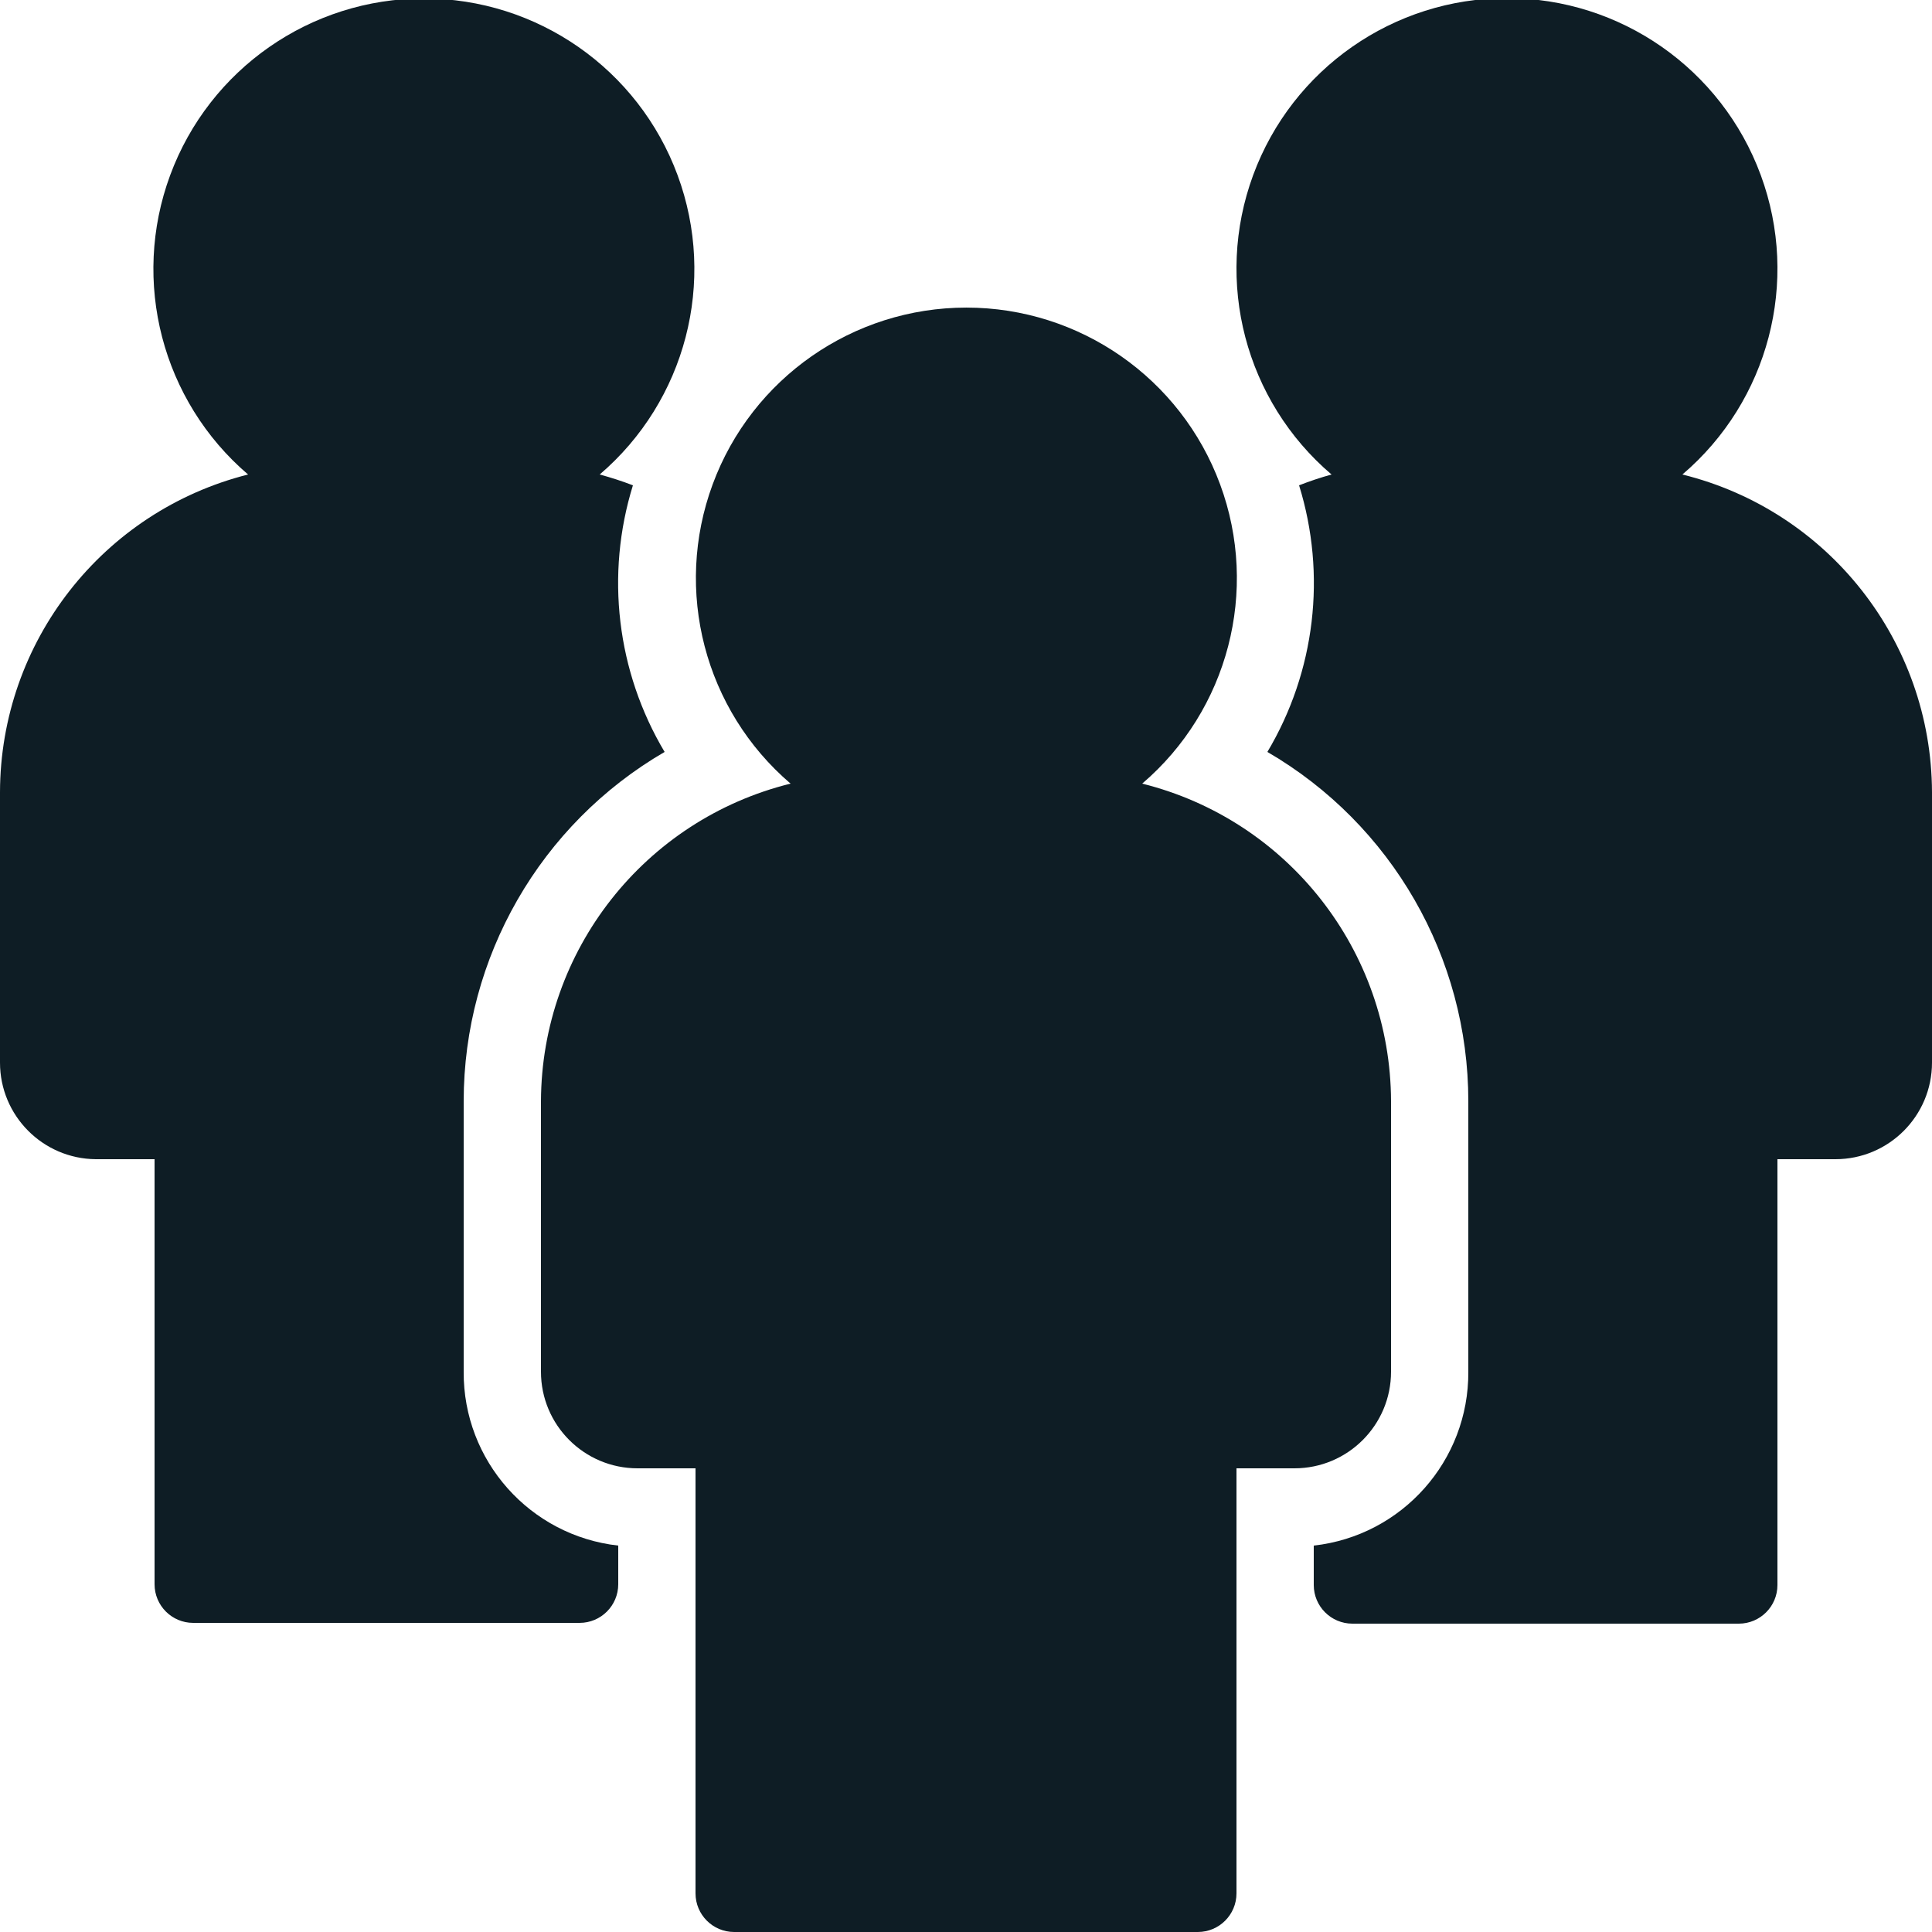
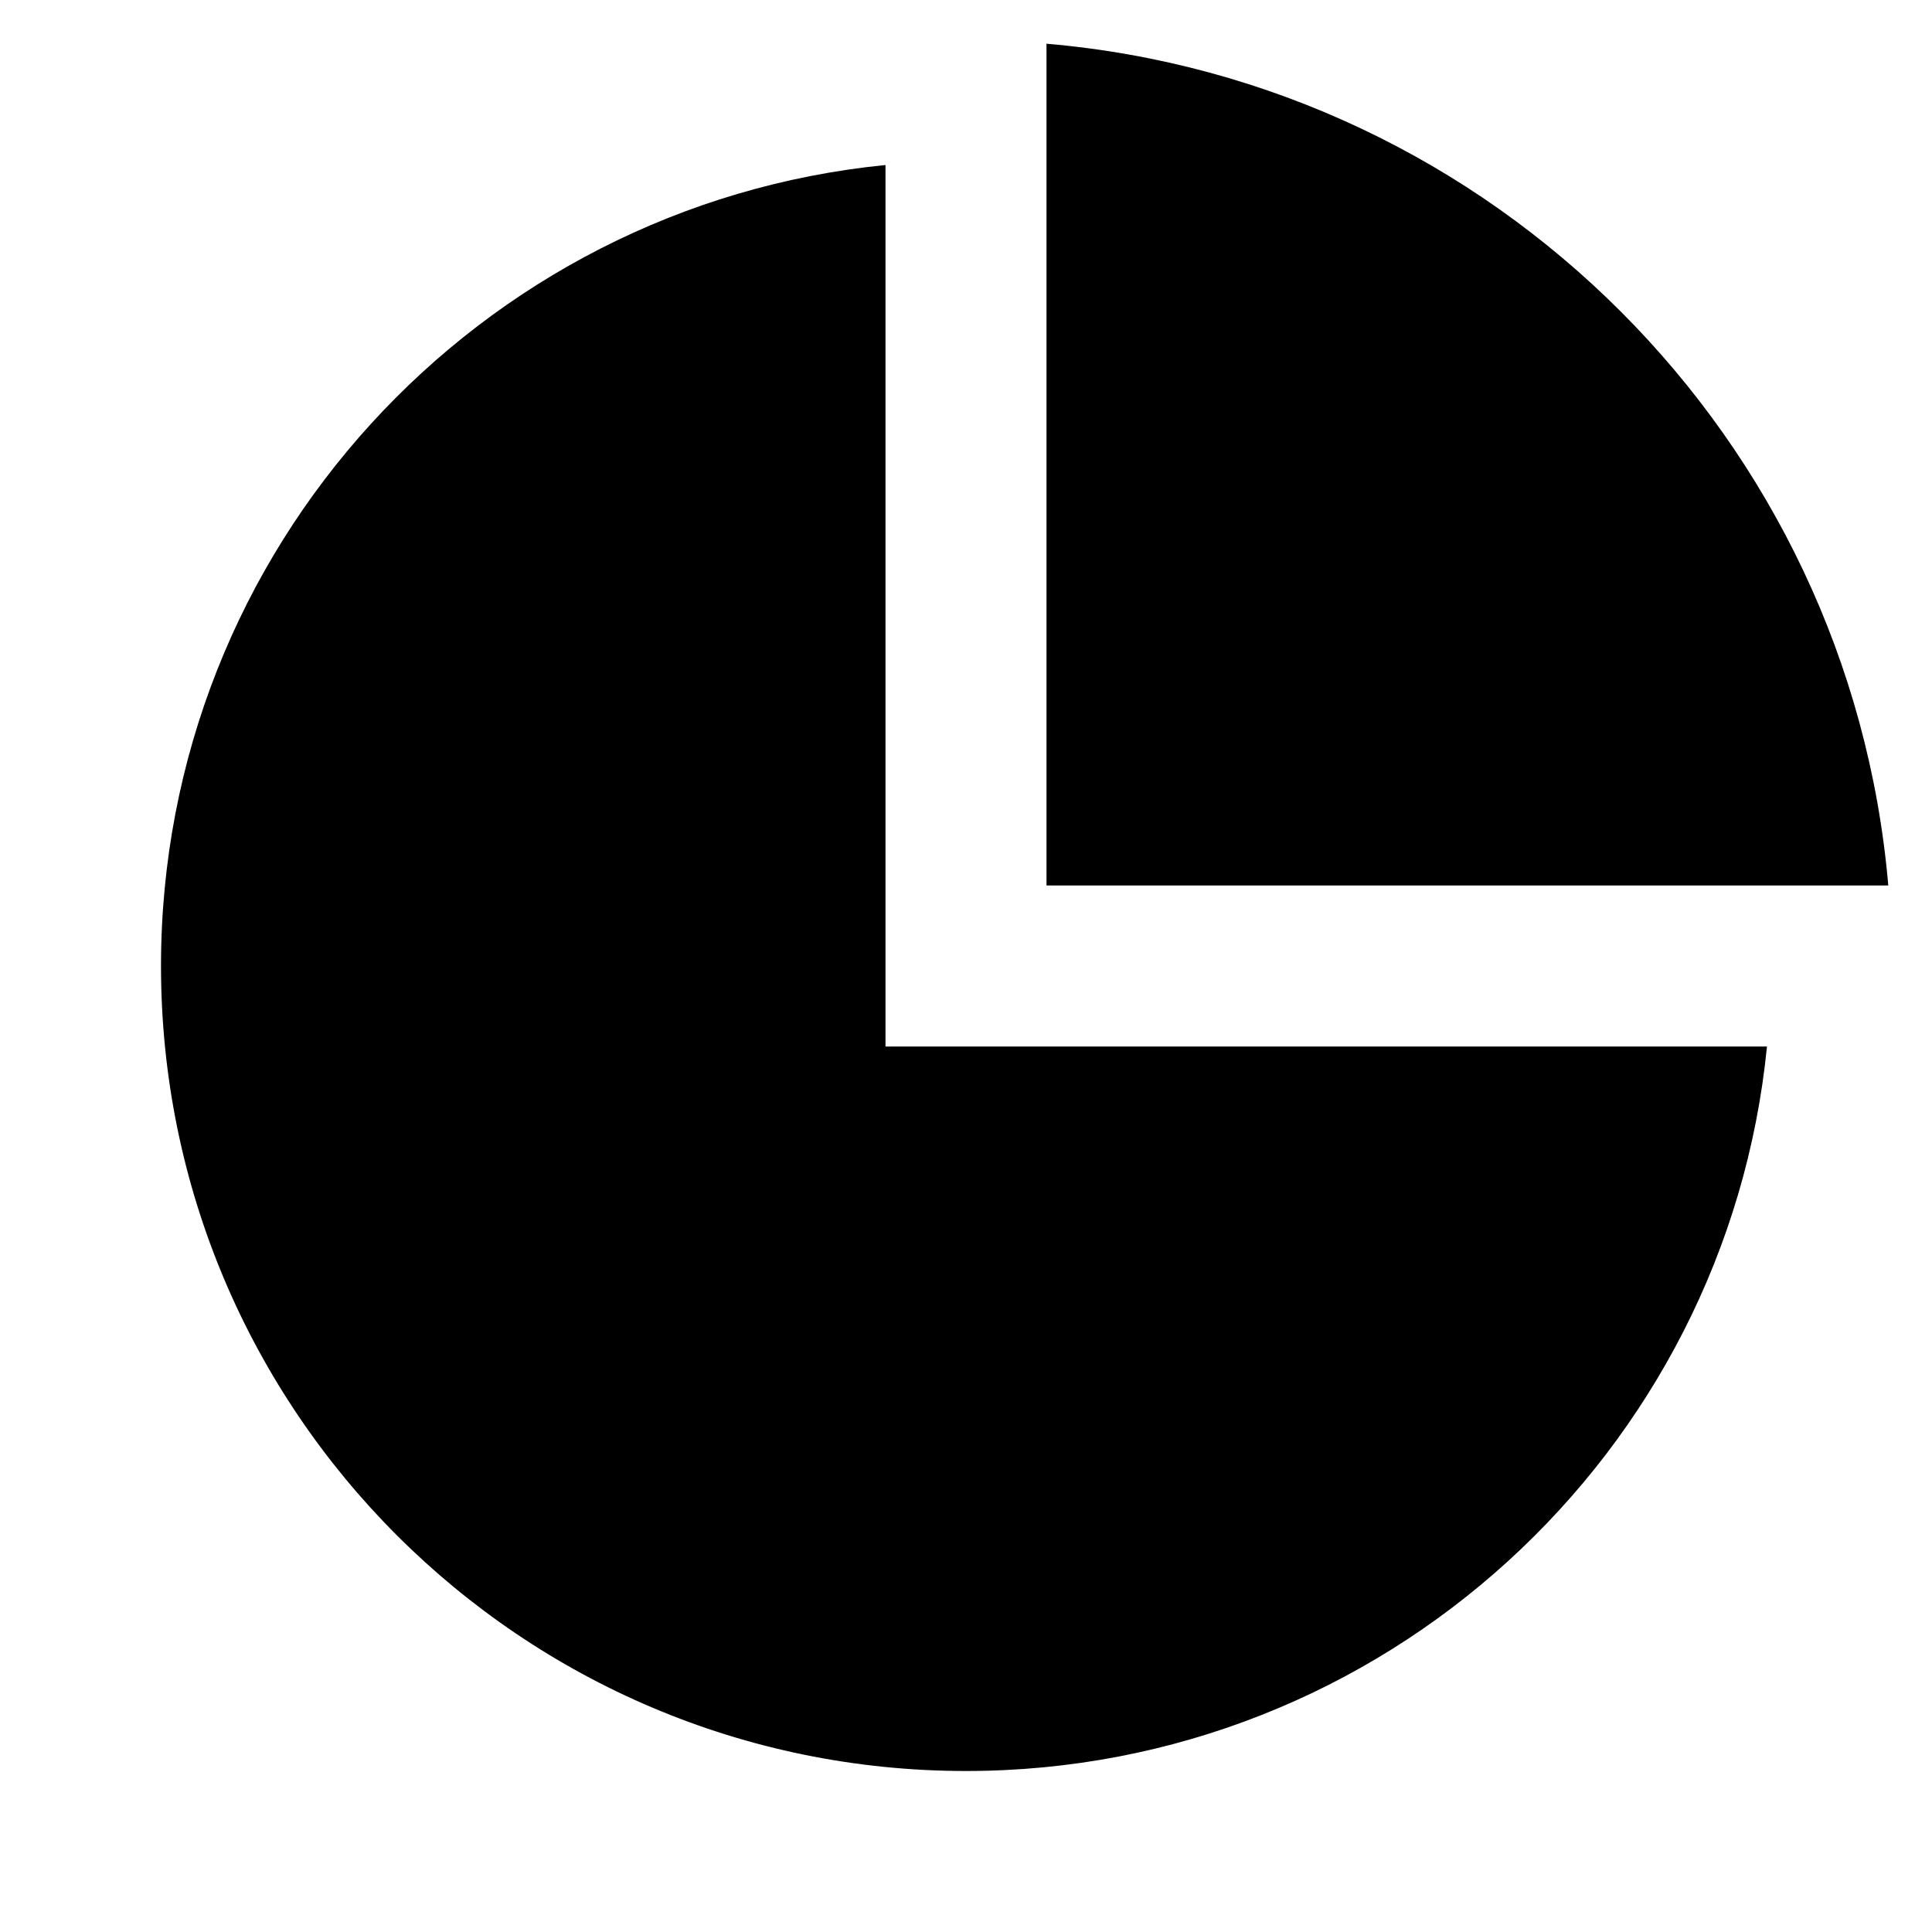
- <svg xmlns="http://www.w3.org/2000/svg" id="Layer_1" data-name="Layer 1" viewBox="0 0 25 25">
-   <path id="Group_People" data-name="Group People" d="M16.75,19H16v5.5a.5.5,0,0,1-.5.5h-6a.5.5,0,0,1-.5-.5V19H8.25A1.25,1.25,0,0,1,7,17.75v-3.5a4.25,4.25,0,0,1,3.23-4.11,3.5,3.5,0,1,1,4.55,0A4.25,4.25,0,0,1,18,14.25v3.5A1.25,1.25,0,0,1,16.75,19ZM6,17.75v-3.5A5.23,5.23,0,0,1,8.6,9.73a4.27,4.27,0,0,1-.41-3.45,4.39,4.39,0,0,0-.43-.14,3.5,3.5,0,1,0-4.55,0A4.25,4.25,0,0,0,0,10.25v3.5A1.25,1.25,0,0,0,1.24,15H2v5.5a.5.5,0,0,0,.5.5h5a.5.5,0,0,0,.5-.5V20A2.25,2.25,0,0,1,6,17.75ZM21.77,6.14a3.5,3.5,0,1,0-4.54,0,4.32,4.32,0,0,0-.42.14,4.27,4.27,0,0,1-.41,3.45A5.23,5.23,0,0,1,19,14.25v3.5A2.25,2.25,0,0,1,17,20v.51a.5.5,0,0,0,.5.5h5a.5.5,0,0,0,.5-.5V15h.75A1.25,1.25,0,0,0,25,13.75v-3.5A4.25,4.25,0,0,0,21.77,6.14Z" fill="#0e1d25" />
+ <svg xmlns="http://www.w3.org/2000/svg" viewBox="0 0 24 24">
+   <g>
+     <path fill="none" d="M0 0h24v24H0z" />
+     <path d="M11 2.05V13h10.95c-.501 5.053-4.765 9-9.95 9-5.523 0-10-4.477-10-10 0-5.185 3.947-9.449 9-9.95zm2-1.507C18.553 1.02 22.979 5.447 23.457 11H13V.543z" />
+   </g>
</svg>
